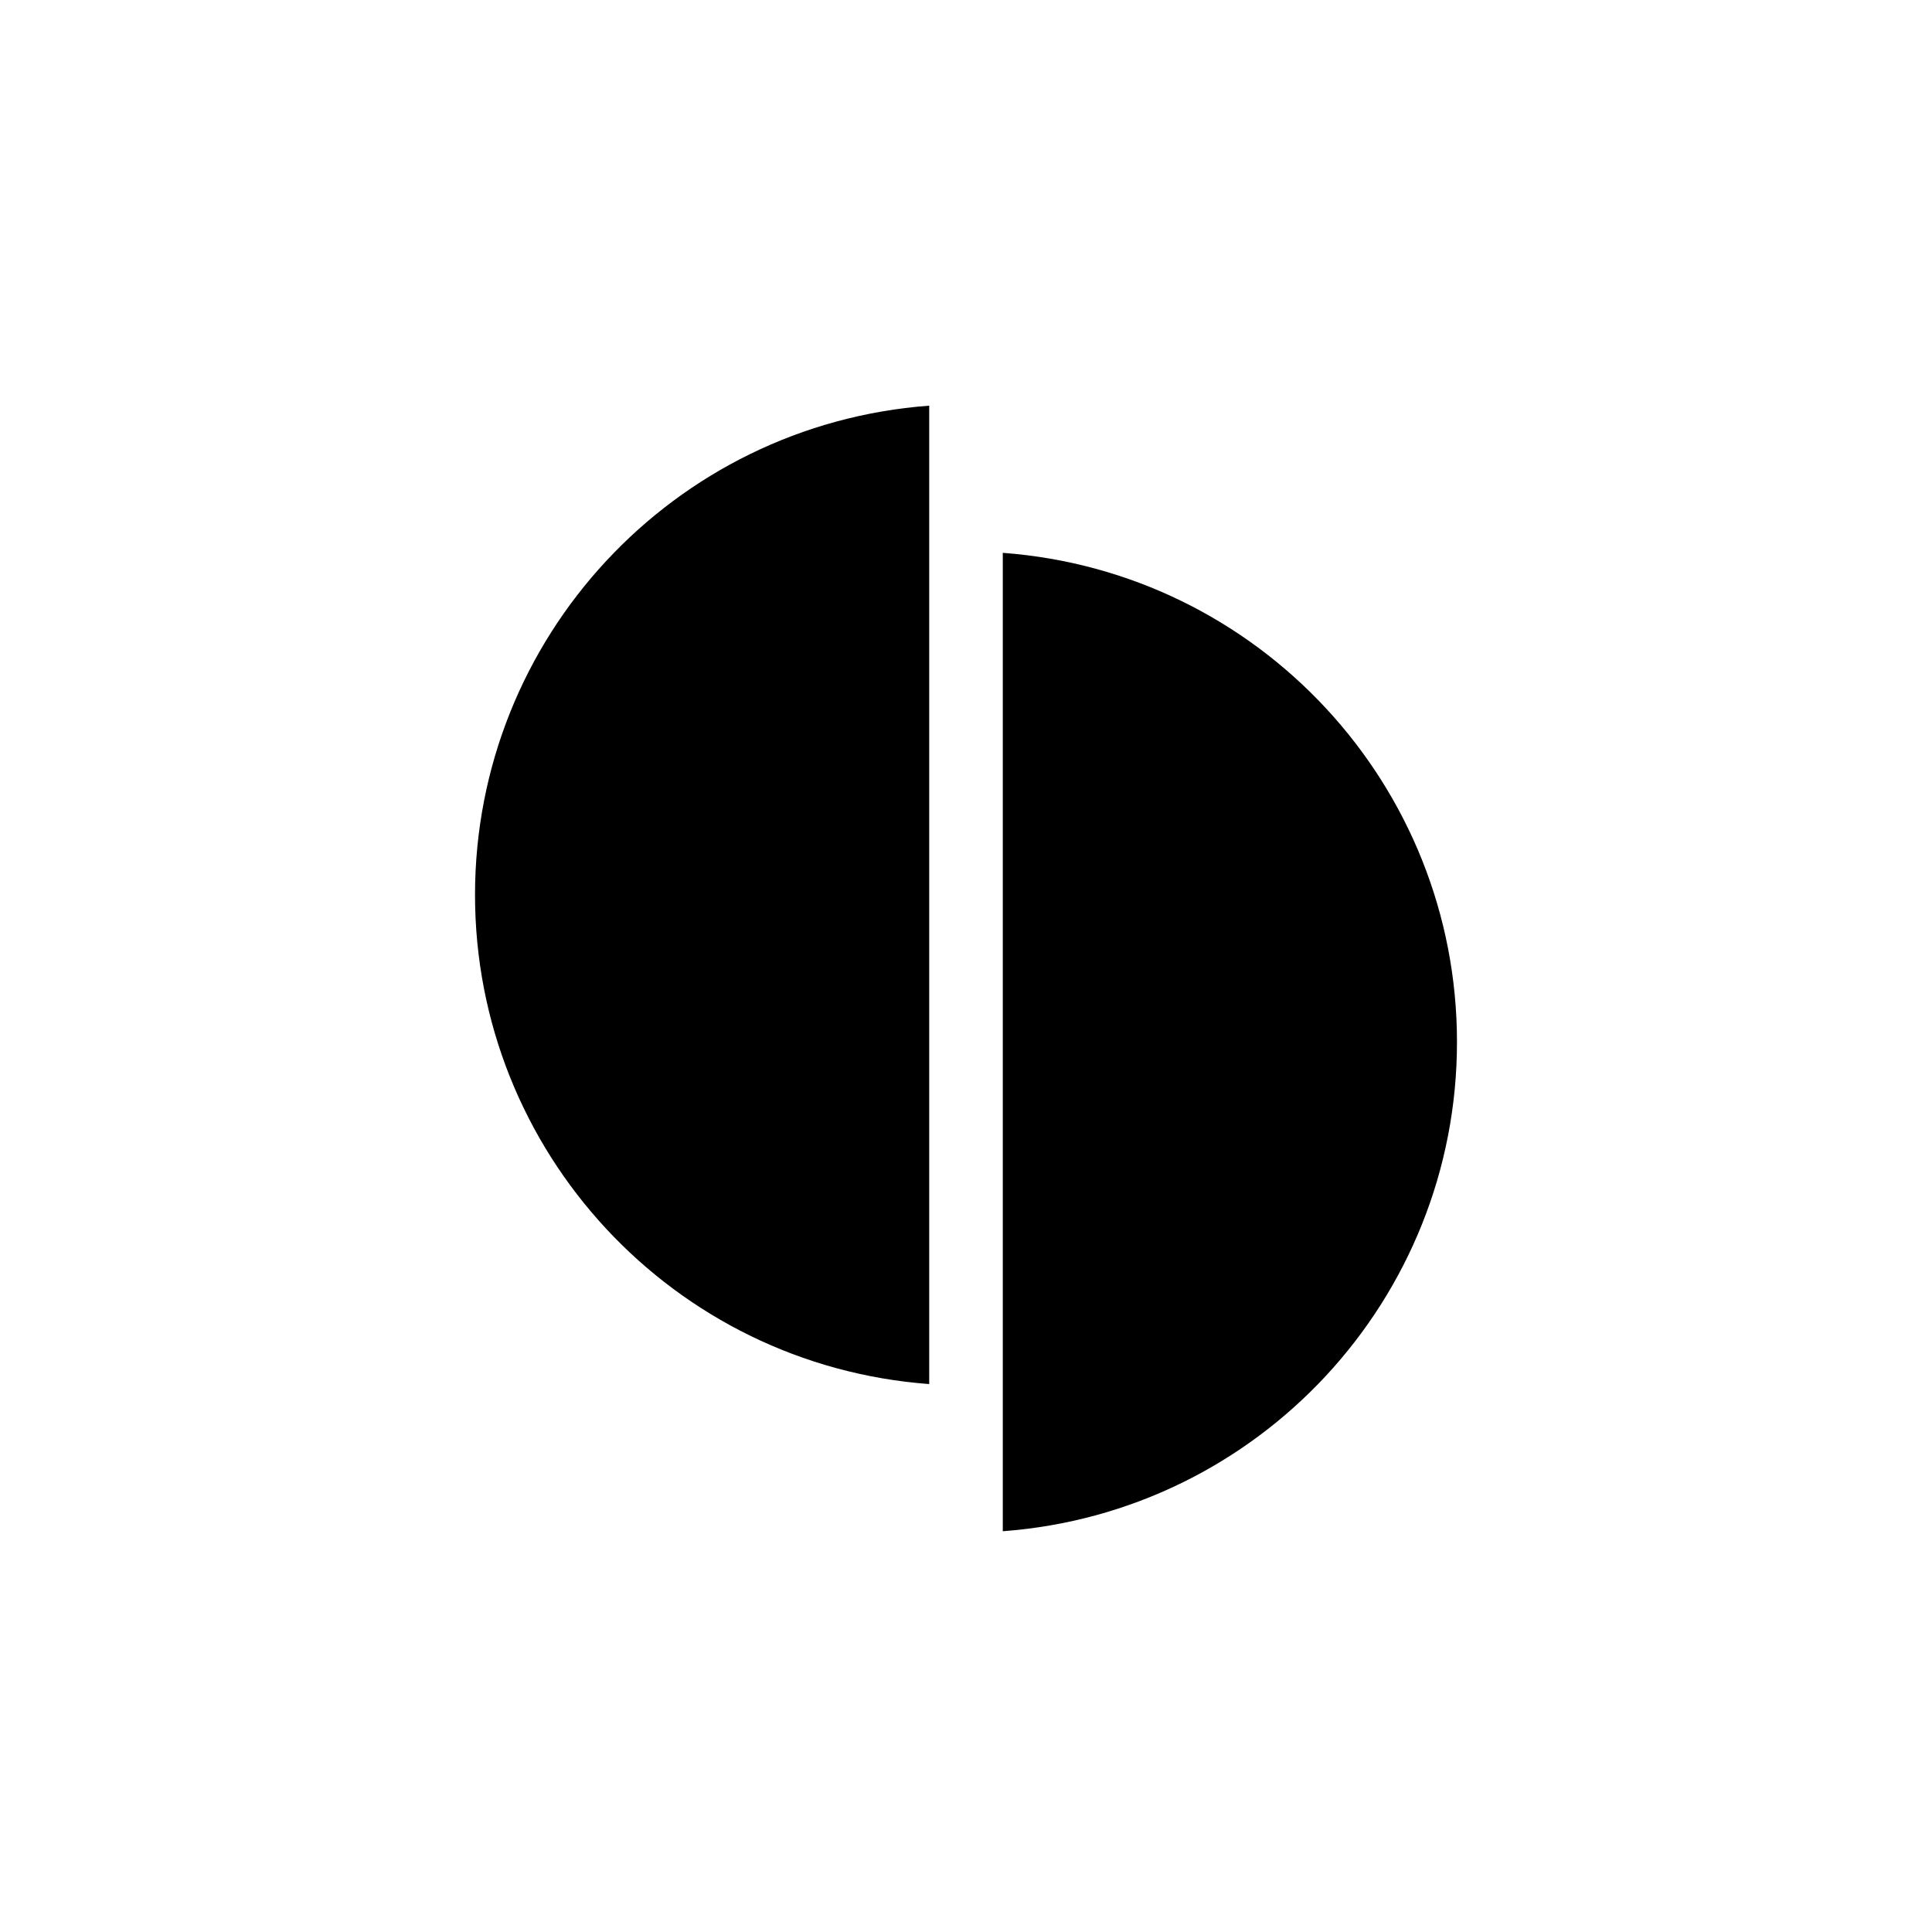
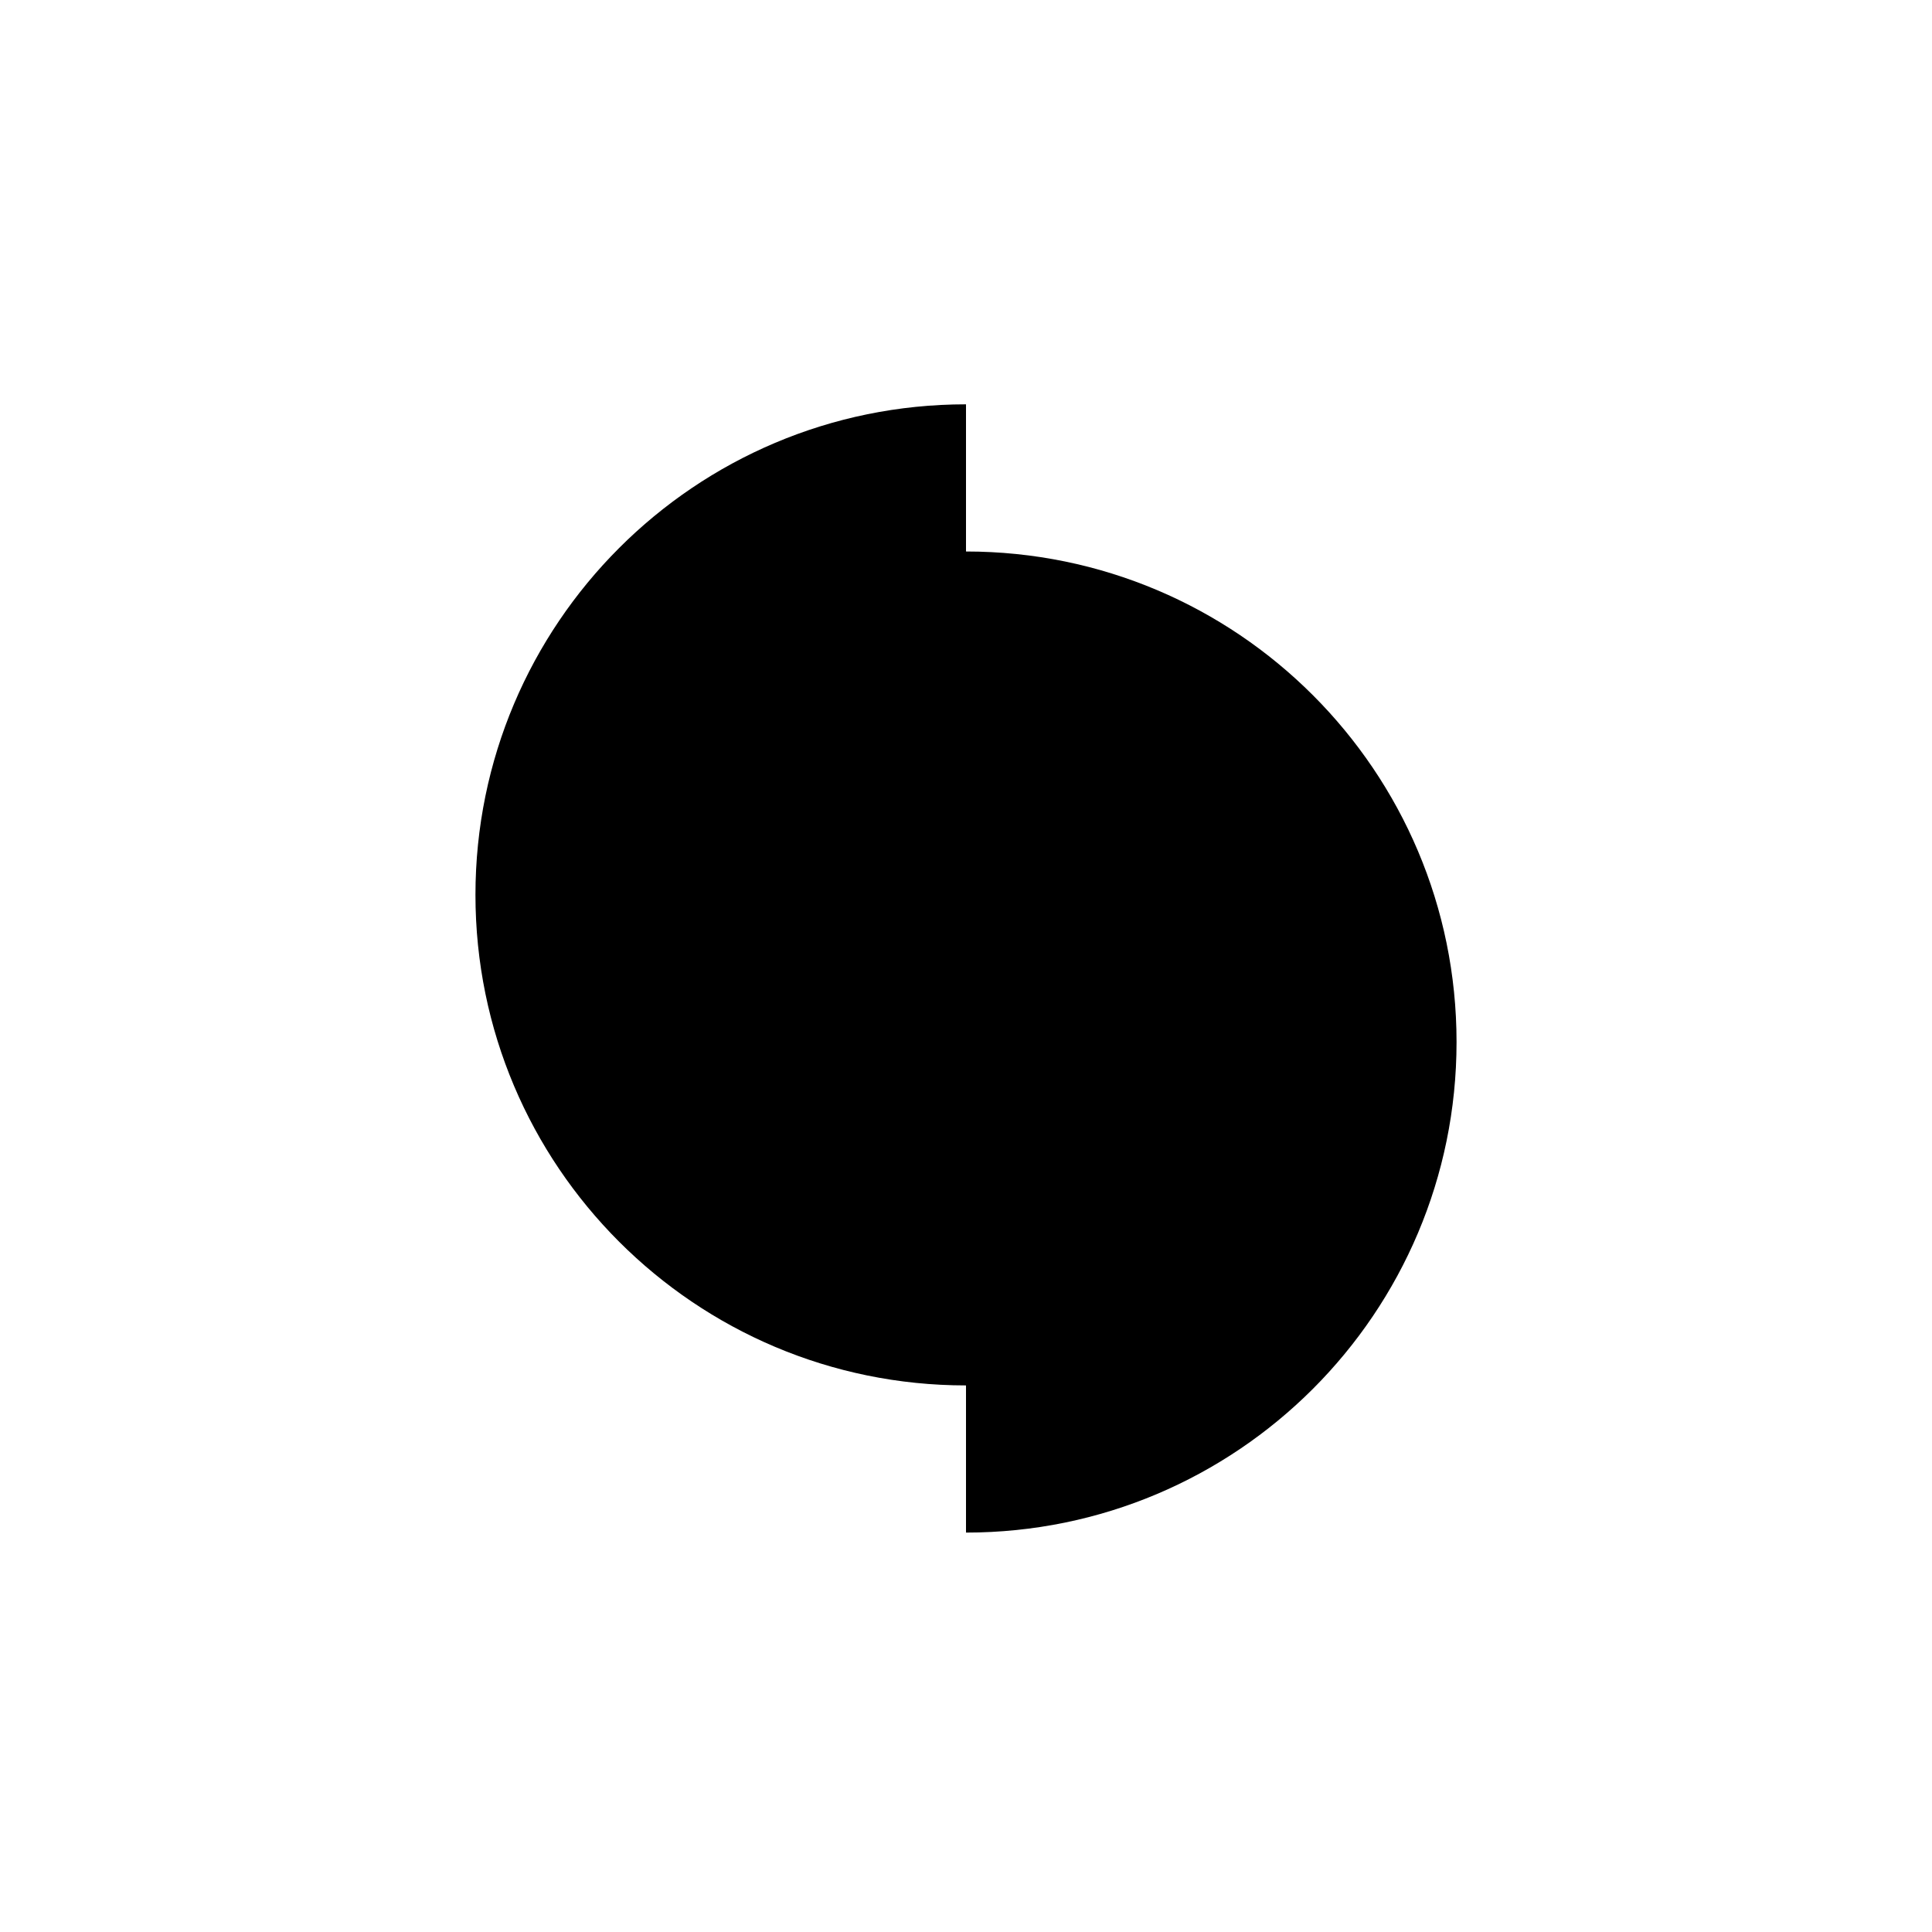
<svg xmlns="http://www.w3.org/2000/svg" width="512" height="512" viewBox="0 0 512 512">
  <g transform="translate(256 256) scale(3.25) translate(-50 -49.8)" fill="currentColor">
-     <path d="M47 4.11 A40 40 0 0 0 47 83.89 Z" />
-     <path d="M53 4.11 A40 40 0 0 1 53 83.89 Z" transform="translate(0 12)" />
+     <path d="M50 4 A40 40 0 0 0 50 84 Z" />
+     <path d="M50 4 A40 40 0 0 1 50 84 Z" transform="translate(0 12)" />
  </g>
</svg>
